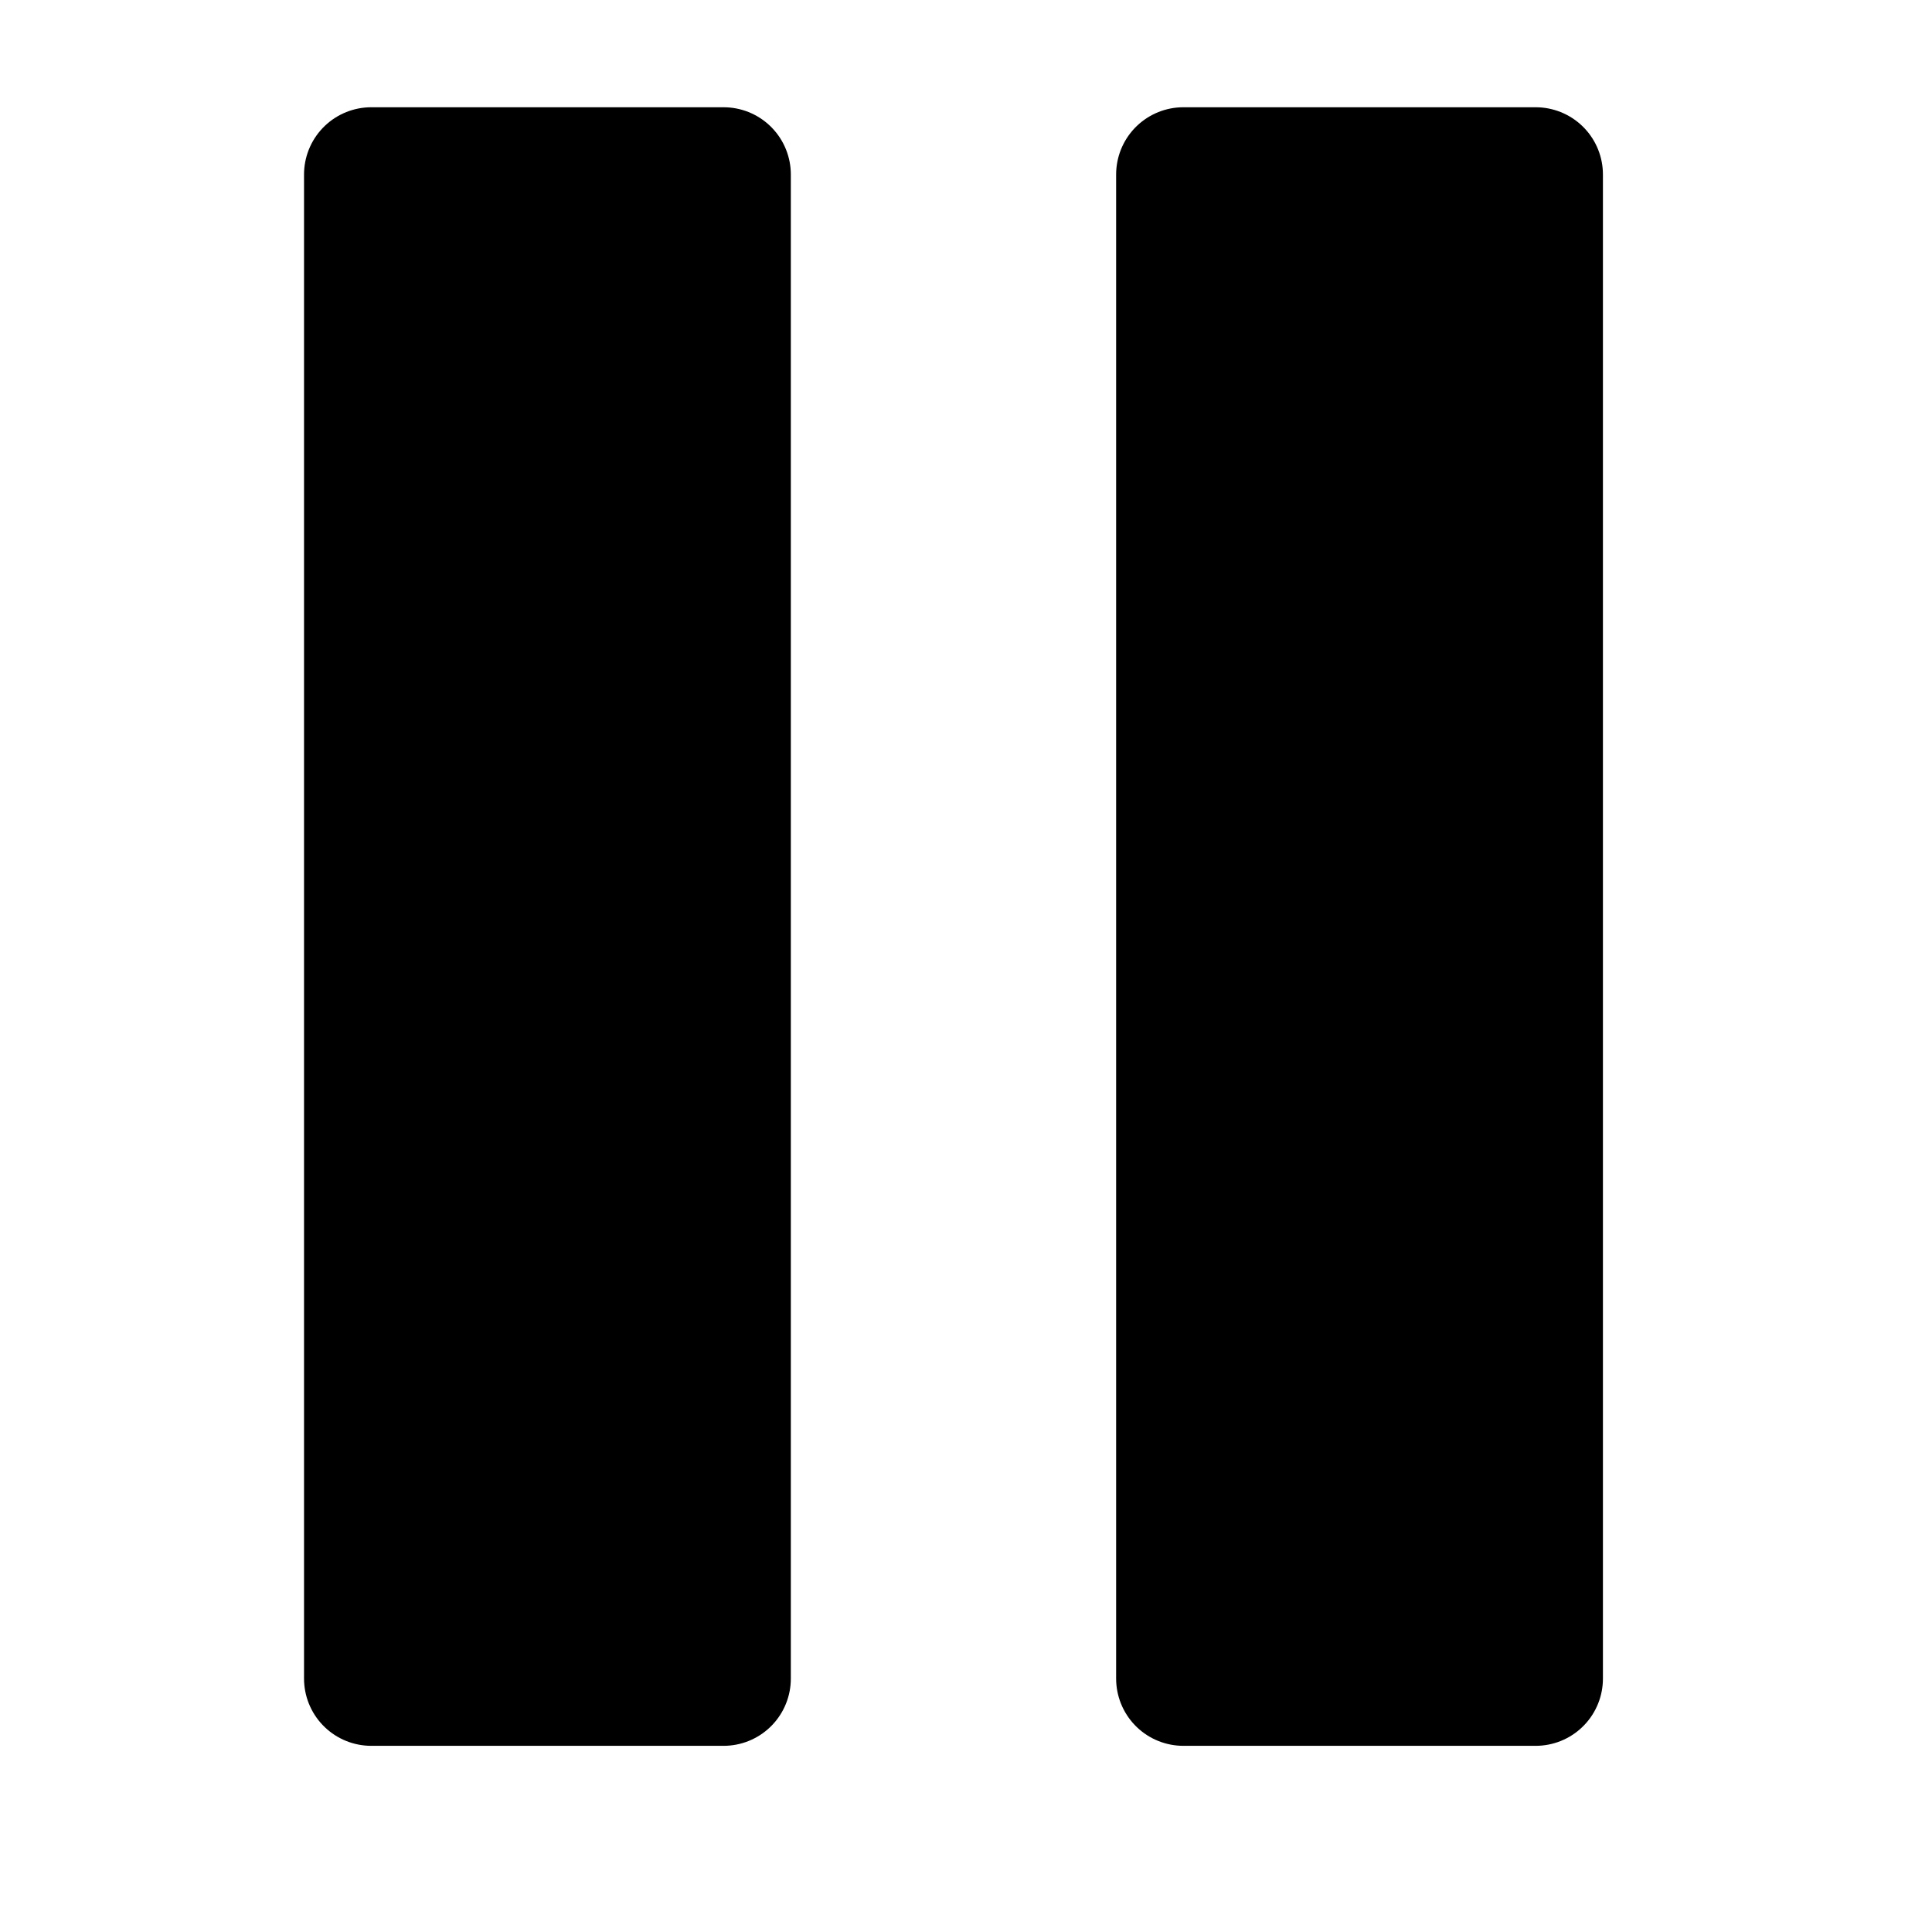
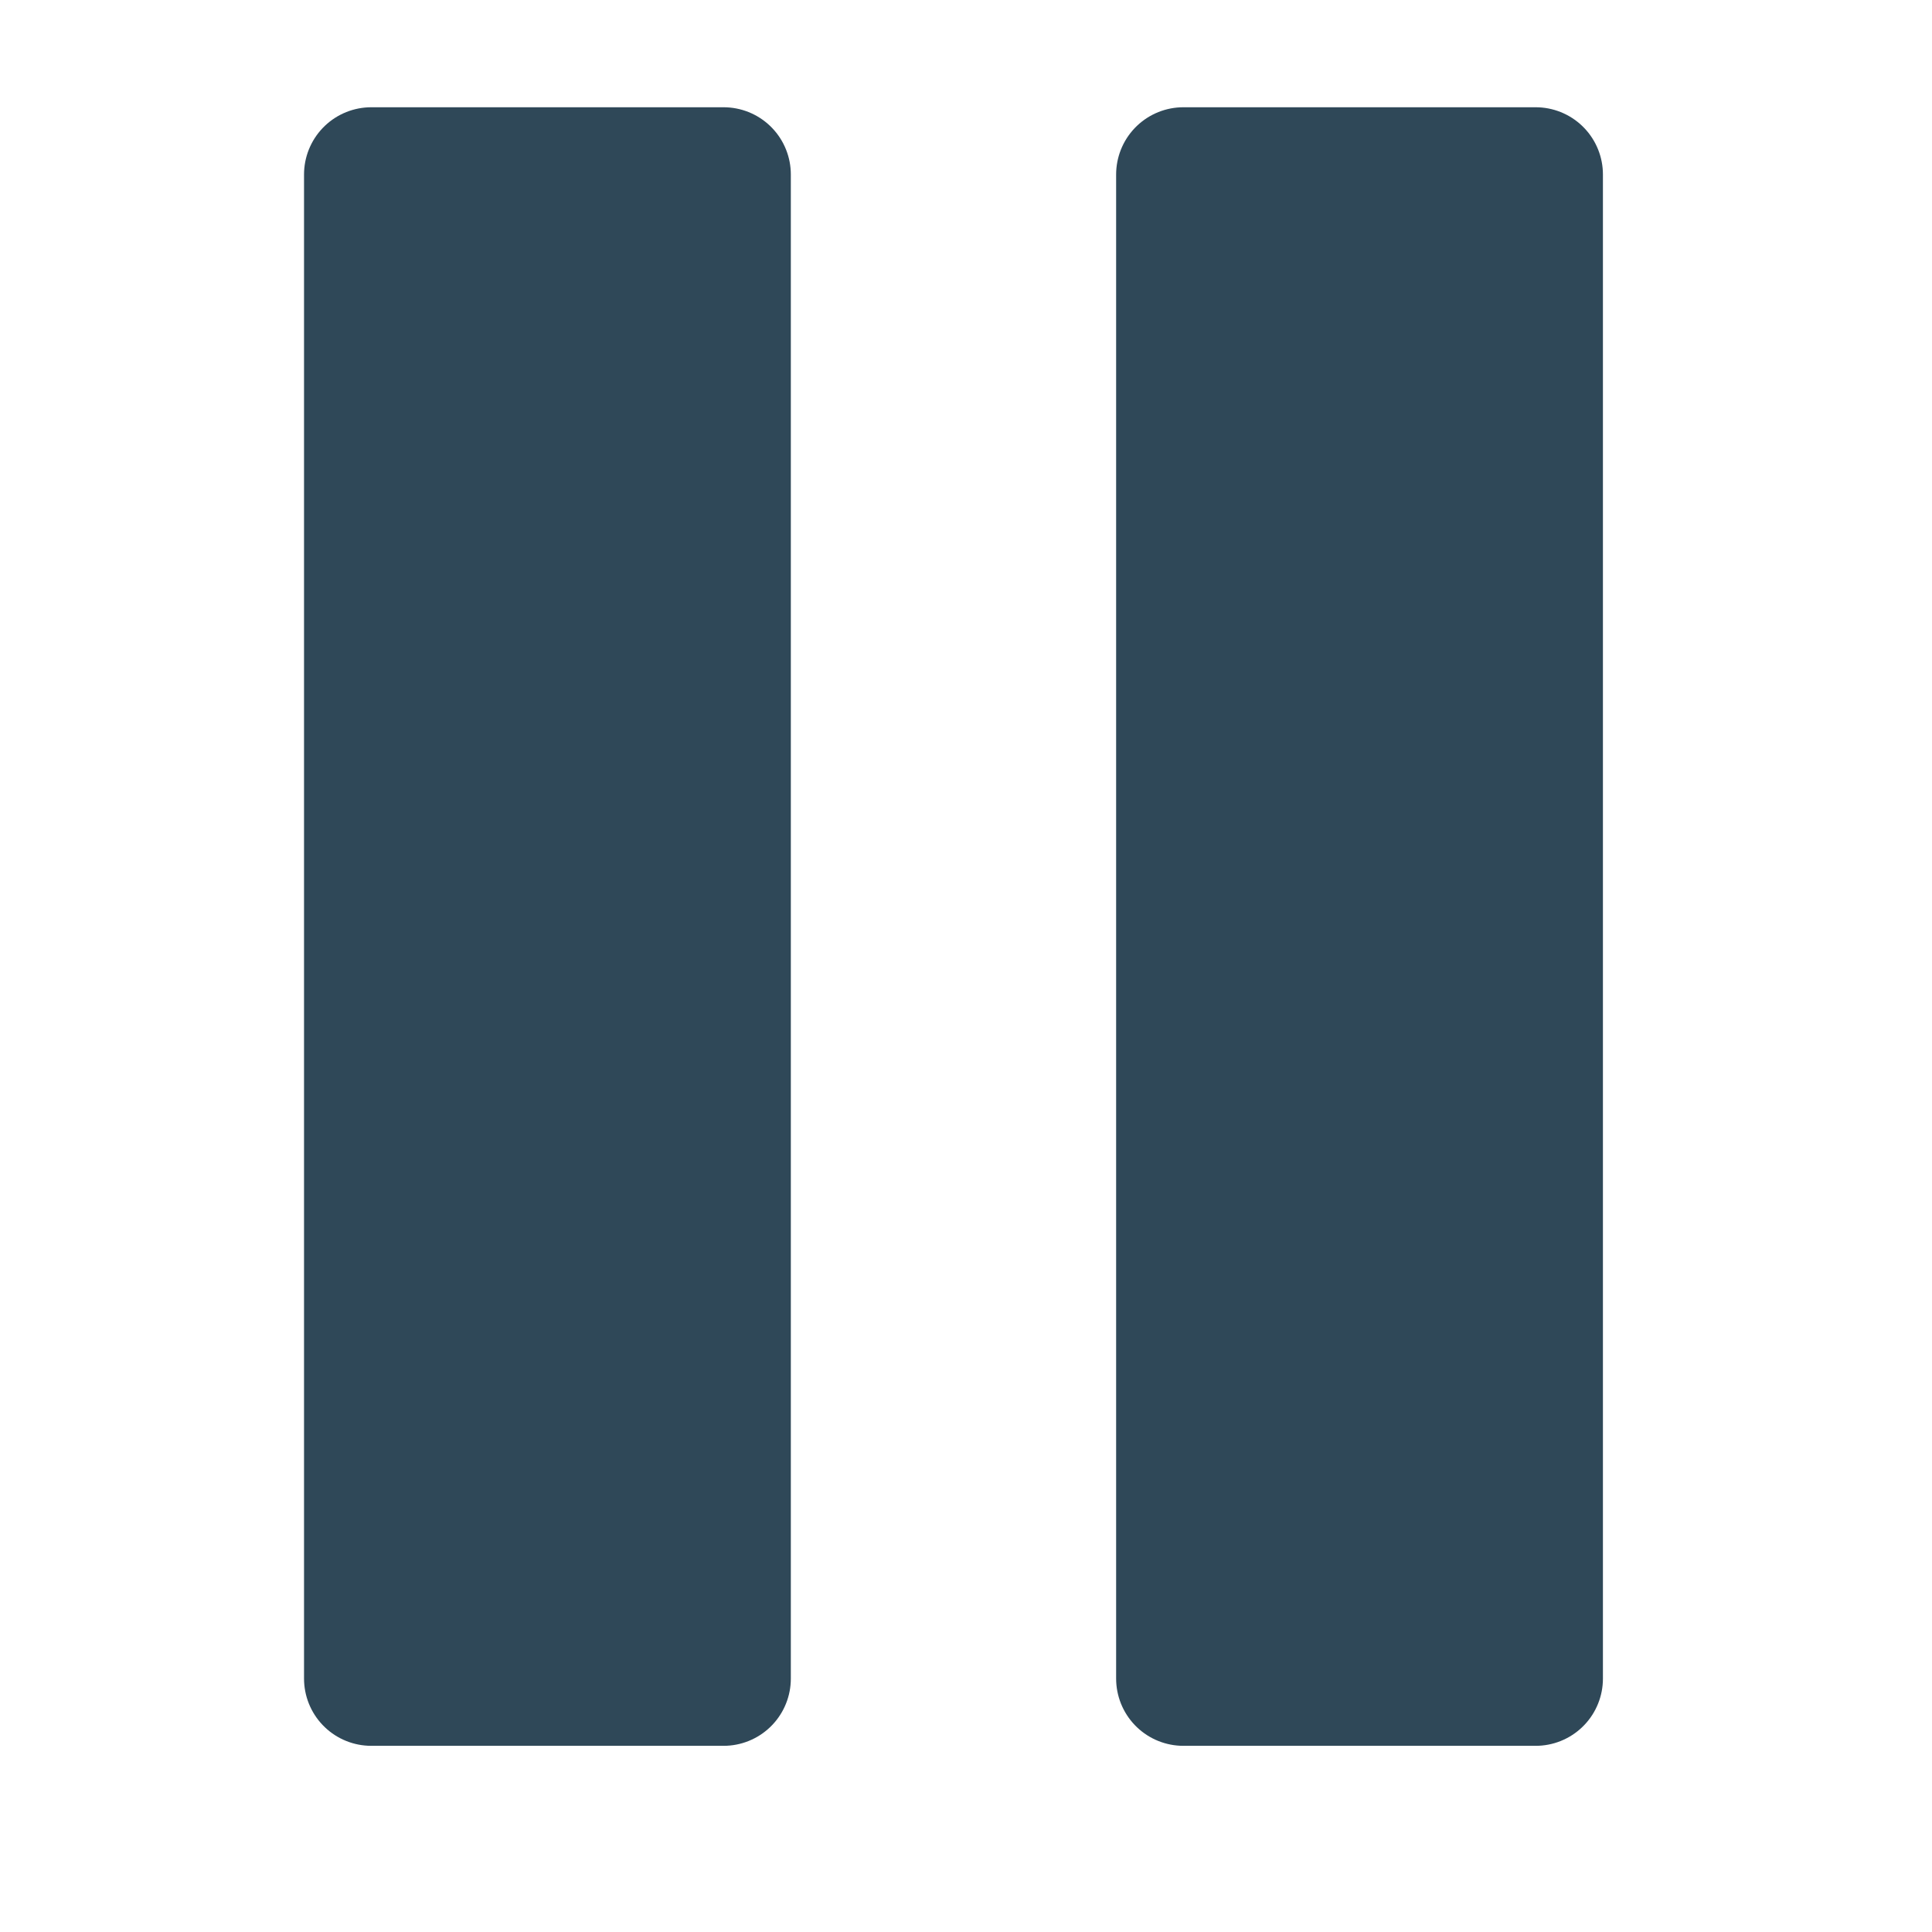
<svg xmlns="http://www.w3.org/2000/svg" width="178.75mm" height="178.75mm" viewBox="0 0 178.75 178.75" version="1.1" id="svg2060">
  <defs id="defs2054">
    <marker orient="auto" refY="0.0" refX="0.0" id="DotL" style="overflow:visible">
      <path id="path6944" d="M -2.5,-1.0 C -2.5,1.76 -4.74,4.0 -7.5,4.0 C -10.26,4.0 -12.5,1.76 -12.5,-1.0 C -12.5,-3.76 -10.26,-6.0 -7.5,-6.0 C -4.74,-6.0 -2.5,-3.76 -2.5,-1.0 z " style="fill-rule:evenodd;stroke:#000000;stroke-width:1pt;stroke-opacity:1;fill:#000000;fill-opacity:1" transform="scale(0.8) translate(7.4, 1)" />
    </marker>
  </defs>
  <g id="layer1" transform="translate(118.2466,-50.79955)" style="display:inline" />
  <g id="layer2" style="display:inline">
-     <g id="g5162">
-       <rect y="16.145" x="109.487" height="139.158" width="32.595" id="rect851-2" style="display:inline;fill:#000000;fill-opacity:1;stroke:#000000;stroke-width:12.444;stroke-linecap:butt;stroke-linejoin:round;stroke-miterlimit:4;stroke-dasharray:none;stroke-dashoffset:2.863;stroke-opacity:1;paint-order:normal" />
-       <rect y="16.145" x="34.351" height="139.158" width="32.595" id="rect851-2-1" style="display:inline;fill:#000000;fill-opacity:1;stroke:#000000;stroke-width:12.444;stroke-linecap:butt;stroke-linejoin:round;stroke-miterlimit:4;stroke-dasharray:none;stroke-dashoffset:2.863;stroke-opacity:1;paint-order:normal" />
+     <g id="g5162" style="fill:#2f4858;stroke:#2f4858;stroke-opacity:1">
+       <rect y="16.145" x="109.487" height="139.158" width="32.595" id="rect851-2" style="display:inline;fill:#2f4858;fill-opacity:1;stroke:#2f4858;stroke-width:12.444;stroke-linecap:butt;stroke-linejoin:round;stroke-miterlimit:4;stroke-dasharray:none;stroke-dashoffset:2.863;stroke-opacity:1;paint-order:normal" />
+       <rect y="16.145" x="34.351" height="139.158" width="32.595" id="rect851-2-1" style="display:inline;fill:#2f4858;fill-opacity:1;stroke:#2f4858;stroke-width:12.444;stroke-linecap:butt;stroke-linejoin:round;stroke-miterlimit:4;stroke-dasharray:none;stroke-dashoffset:2.863;stroke-opacity:1;paint-order:normal" />
    </g>
  </g>
</svg>
